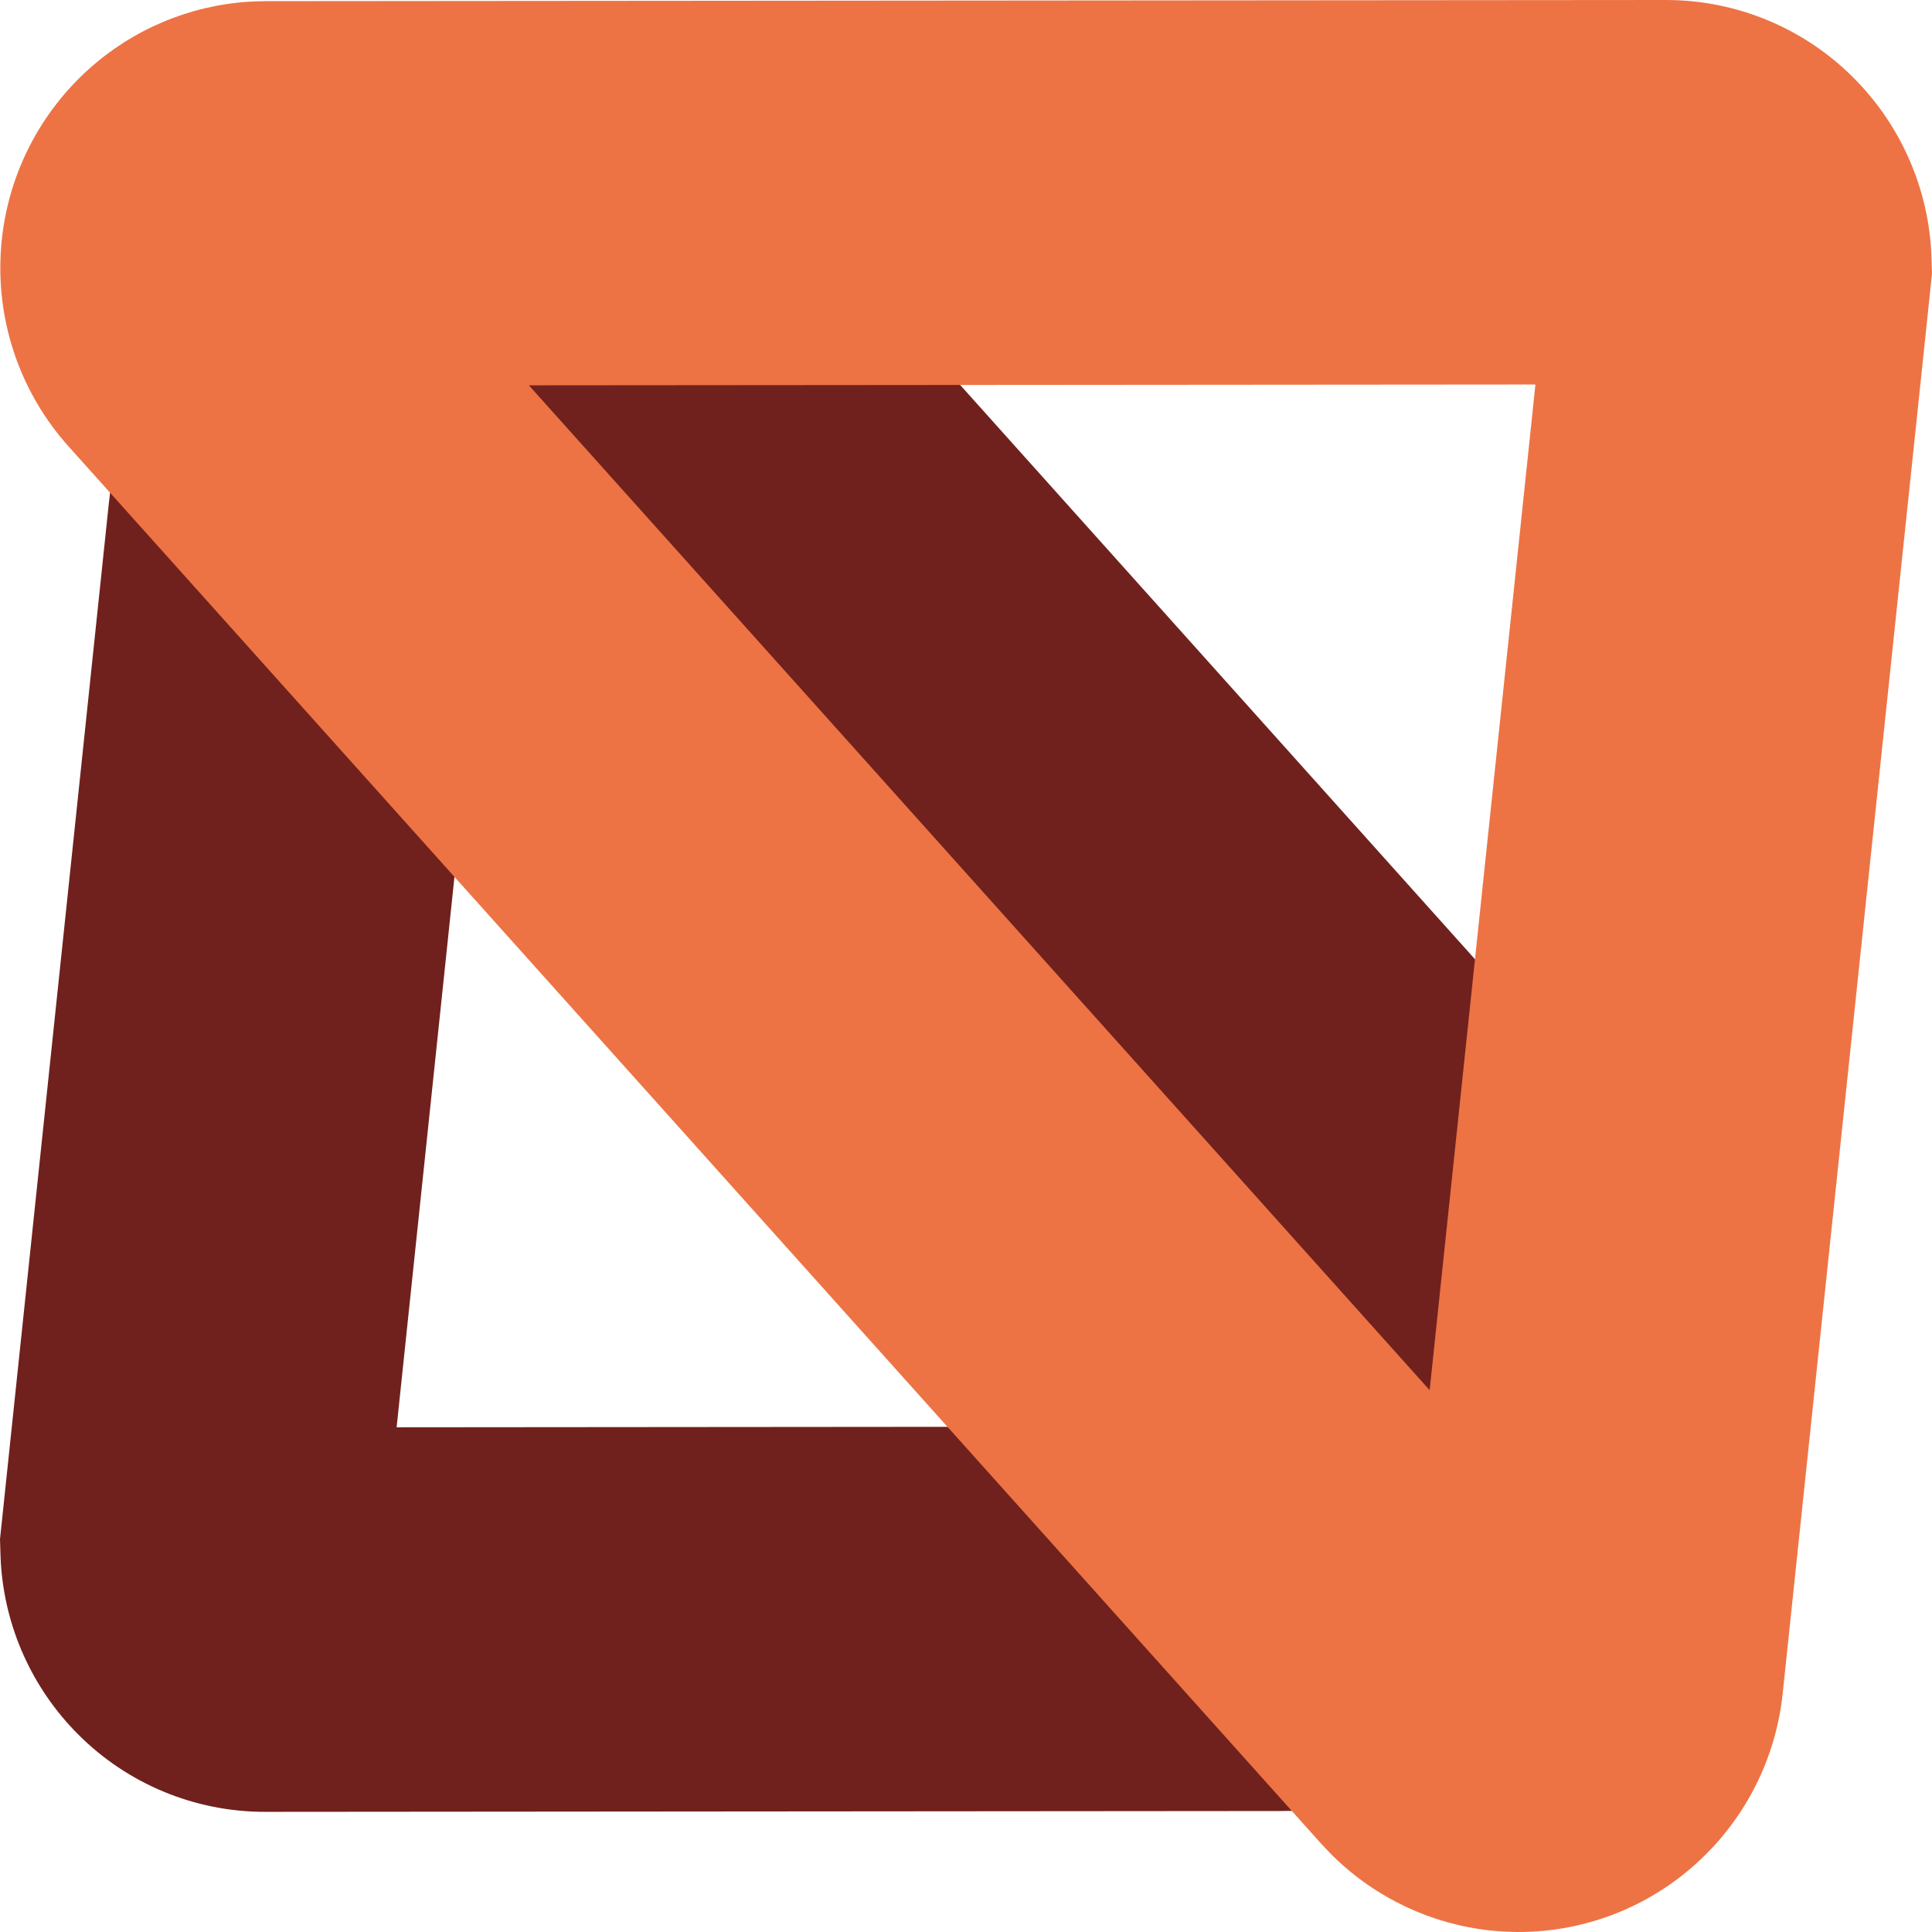
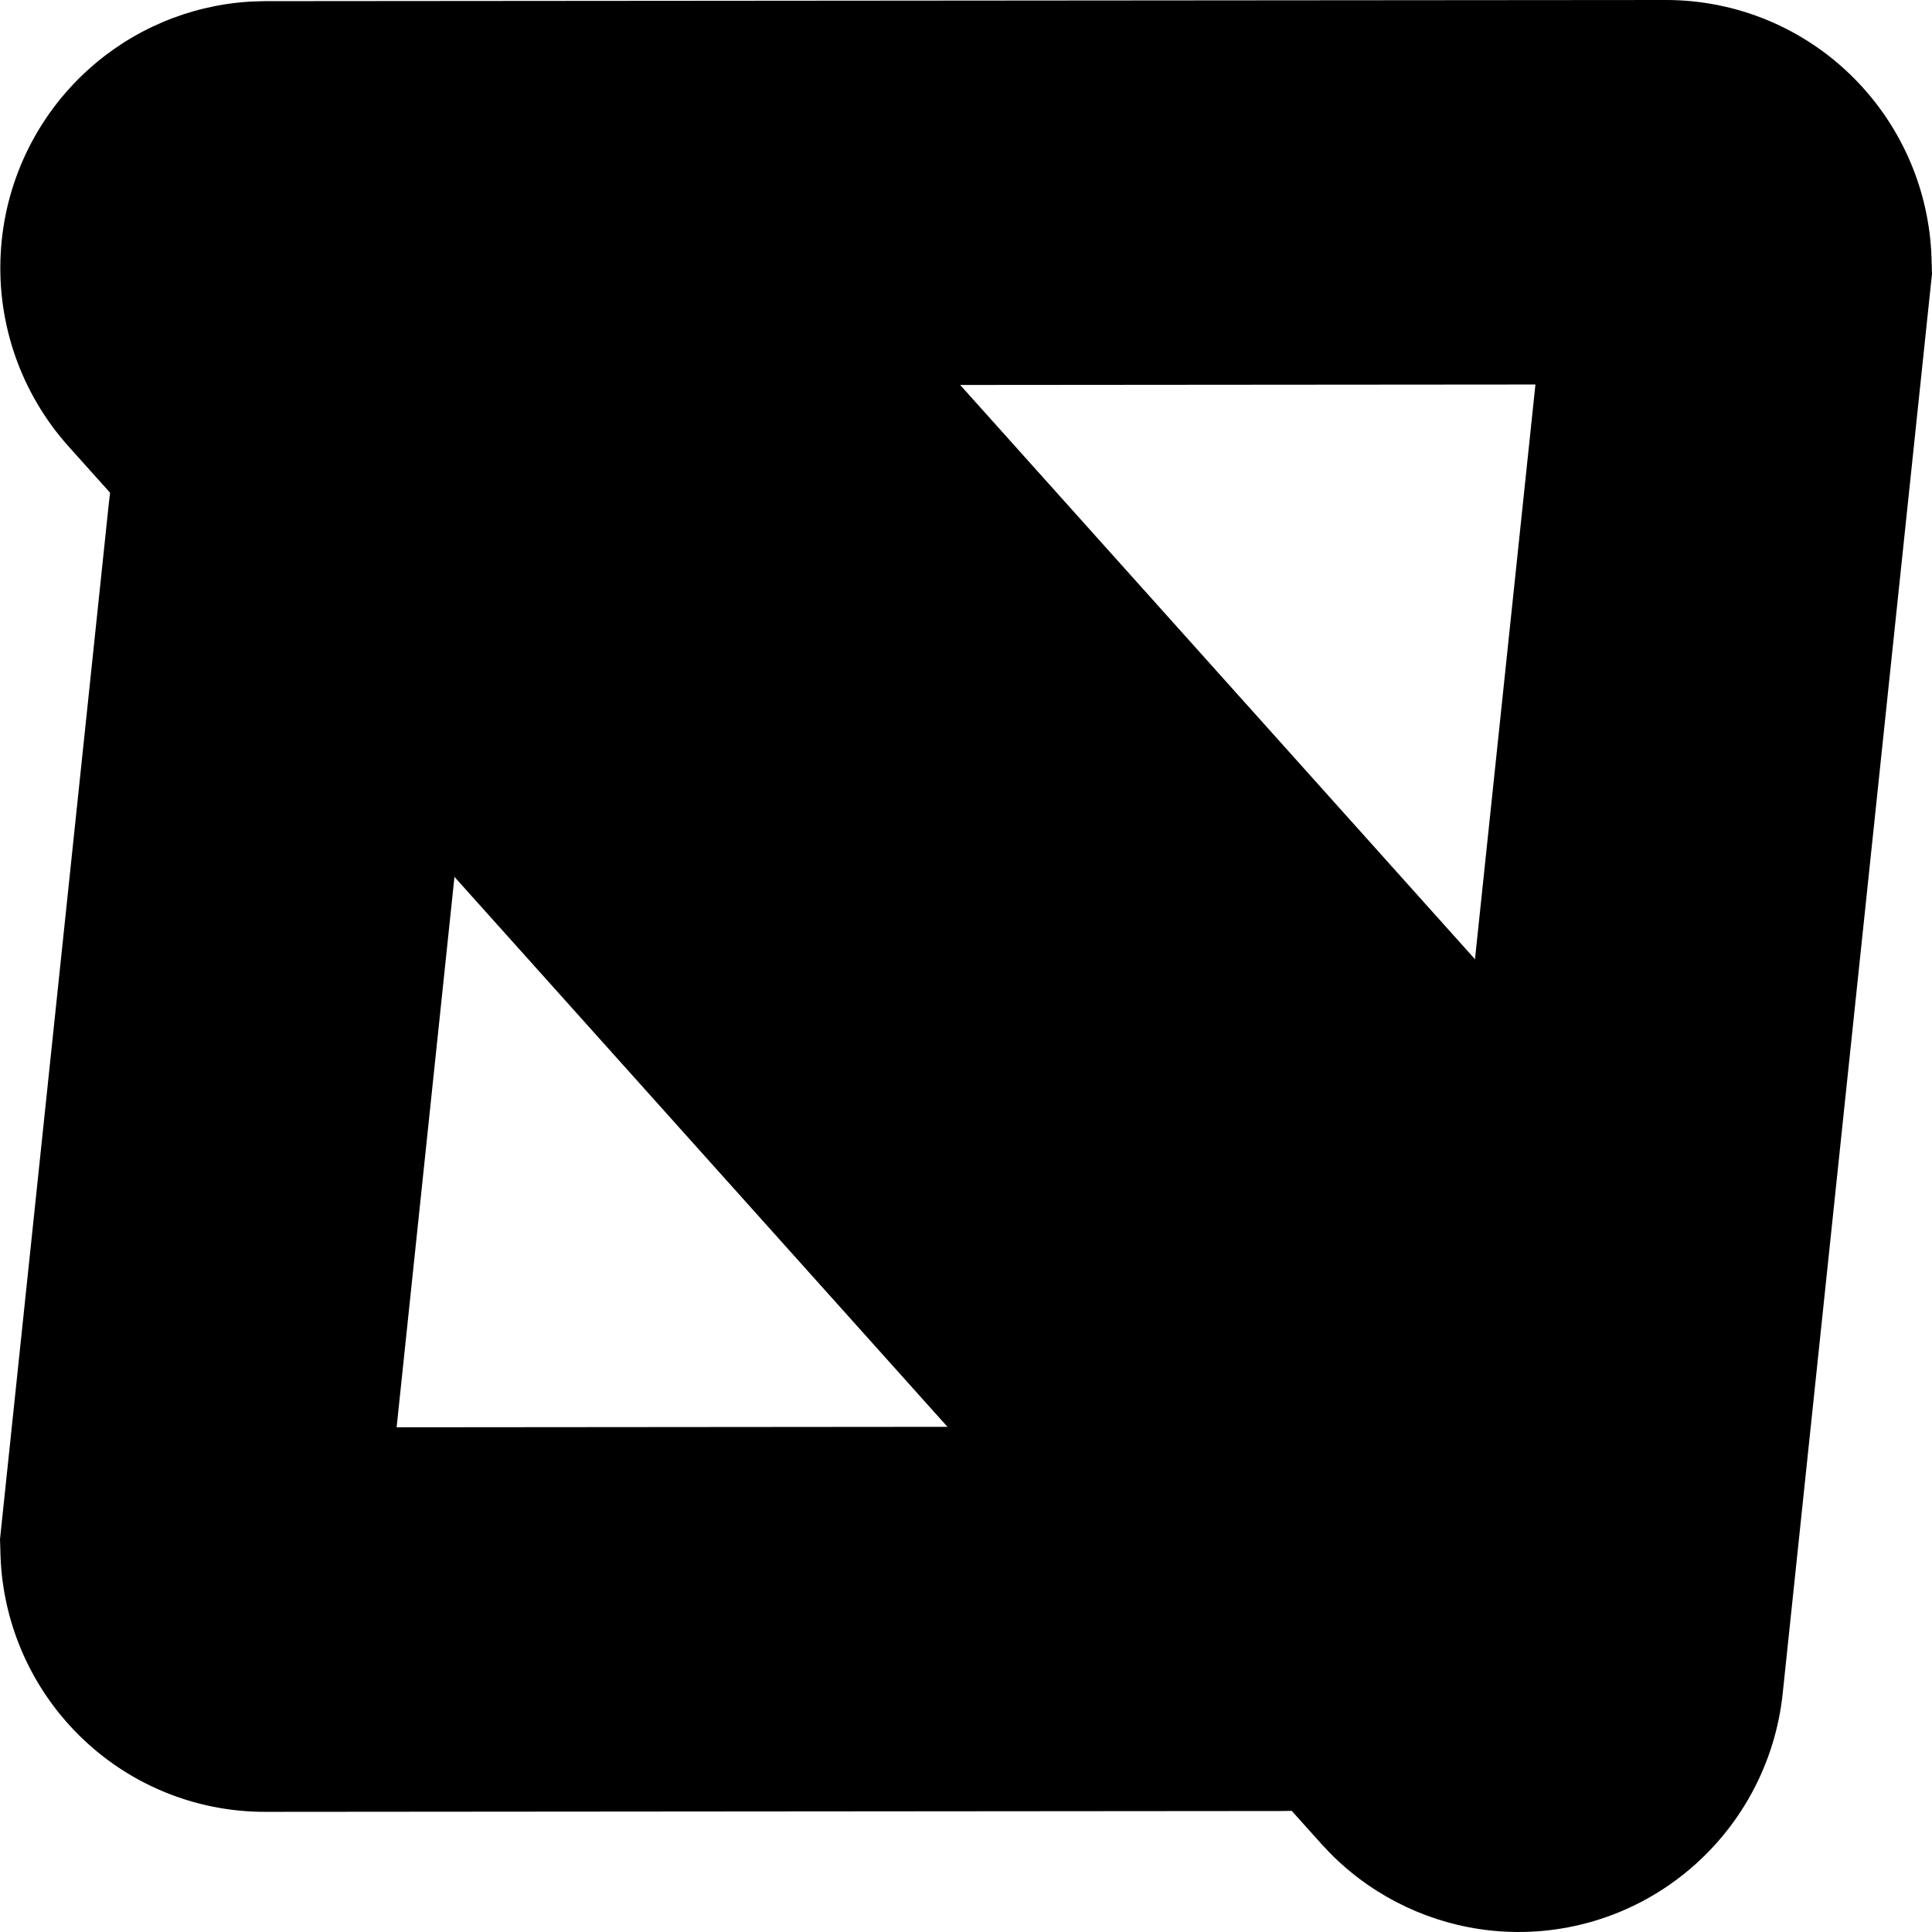
<svg xmlns="http://www.w3.org/2000/svg" width="256" height="256" viewBox="0 0 256 256">
-   <path fill="#70211d" d="M35.088 28.543c-11.562 9.388-19.07 23.008-20.668 38.158L0 203.951l.075 2.363l.038.795a35.23 35.23 0 0 0 10.215 22.68a34.93 34.93 0 0 0 24.79 10.29l134.632-.11l1.408-.021c13.718-.45 26.452-5.6 36.357-14.558c11.273-10.194 17.842-24.296 18.62-39.207s-4.288-29.626-14.437-40.948l-99.09-110.532l-.957-1.039c-9.504-9.945-21.83-16.014-35.085-17.425c-15.084-1.604-29.917 2.916-41.478 12.304m36.136 38.353a5.78 5.78 0 0 1 3.566 1.755l99.217 110.67a5.73 5.73 0 0 1 1.48 4.196a5.73 5.73 0 0 1-1.909 4.017a5.78 5.78 0 0 1-3.683 1.491l-117.34.098L64.856 72.057a5.72 5.72 0 0 1 2.116-3.9a5.68 5.68 0 0 1 4.25-1.26" />
-   <path fill="#ed7344" d="M220.736 0L35.206.152l-1.51.038l-.85.043a35.1 35.1 0 0 0-21.16 8.998A35.37 35.37 0 0 0 .092 33.648a35.4 35.4 0 0 0 8.99 25.502l165.987 185.154l1.037 1.102l.6.606a35.13 35.13 0 0 0 20.808 9.79a35.05 35.05 0 0 0 25.832-7.662a35.35 35.35 0 0 0 12.872-23.764L256 36.274l-.075-2.373l-.038-.794a35.38 35.38 0 0 0-10.258-22.775A35.08 35.08 0 0 0 220.736 0m-17.283 50.948l-14.017 133.26L70.077 51.055z" />
+   <path fill="currentColor" d="M35.088 28.543c-11.562 9.388-19.07 23.008-20.668 38.158L0 203.951l.075 2.363l.038.795a35.23 35.23 0 0 0 10.215 22.68a34.93 34.93 0 0 0 24.79 10.29l134.632-.11l1.408-.021c13.718-.45 26.452-5.6 36.357-14.558c11.273-10.194 17.842-24.296 18.62-39.207s-4.288-29.626-14.437-40.948l-99.09-110.532l-.957-1.039c-9.504-9.945-21.83-16.014-35.085-17.425c-15.084-1.604-29.917 2.916-41.478 12.304m36.136 38.353a5.78 5.78 0 0 1 3.566 1.755l99.217 110.67a5.73 5.73 0 0 1 1.48 4.196a5.73 5.73 0 0 1-1.909 4.017a5.78 5.78 0 0 1-3.683 1.491l-117.34.098L64.856 72.057a5.72 5.72 0 0 1 2.116-3.9a5.68 5.68 0 0 1 4.25-1.26" />
+   <path fill="currentColor" d="M220.736 0L35.206.152l-1.51.038l-.85.043a35.1 35.1 0 0 0-21.16 8.998A35.37 35.37 0 0 0 .092 33.648a35.4 35.4 0 0 0 8.99 25.502l165.987 185.154l1.037 1.102l.6.606a35.13 35.13 0 0 0 20.808 9.79a35.05 35.05 0 0 0 25.832-7.662a35.35 35.35 0 0 0 12.872-23.764L256 36.274l-.075-2.373l-.038-.794a35.38 35.38 0 0 0-10.258-22.775A35.08 35.08 0 0 0 220.736 0m-17.283 50.948l-14.017 133.26L70.077 51.055z" />
</svg>
